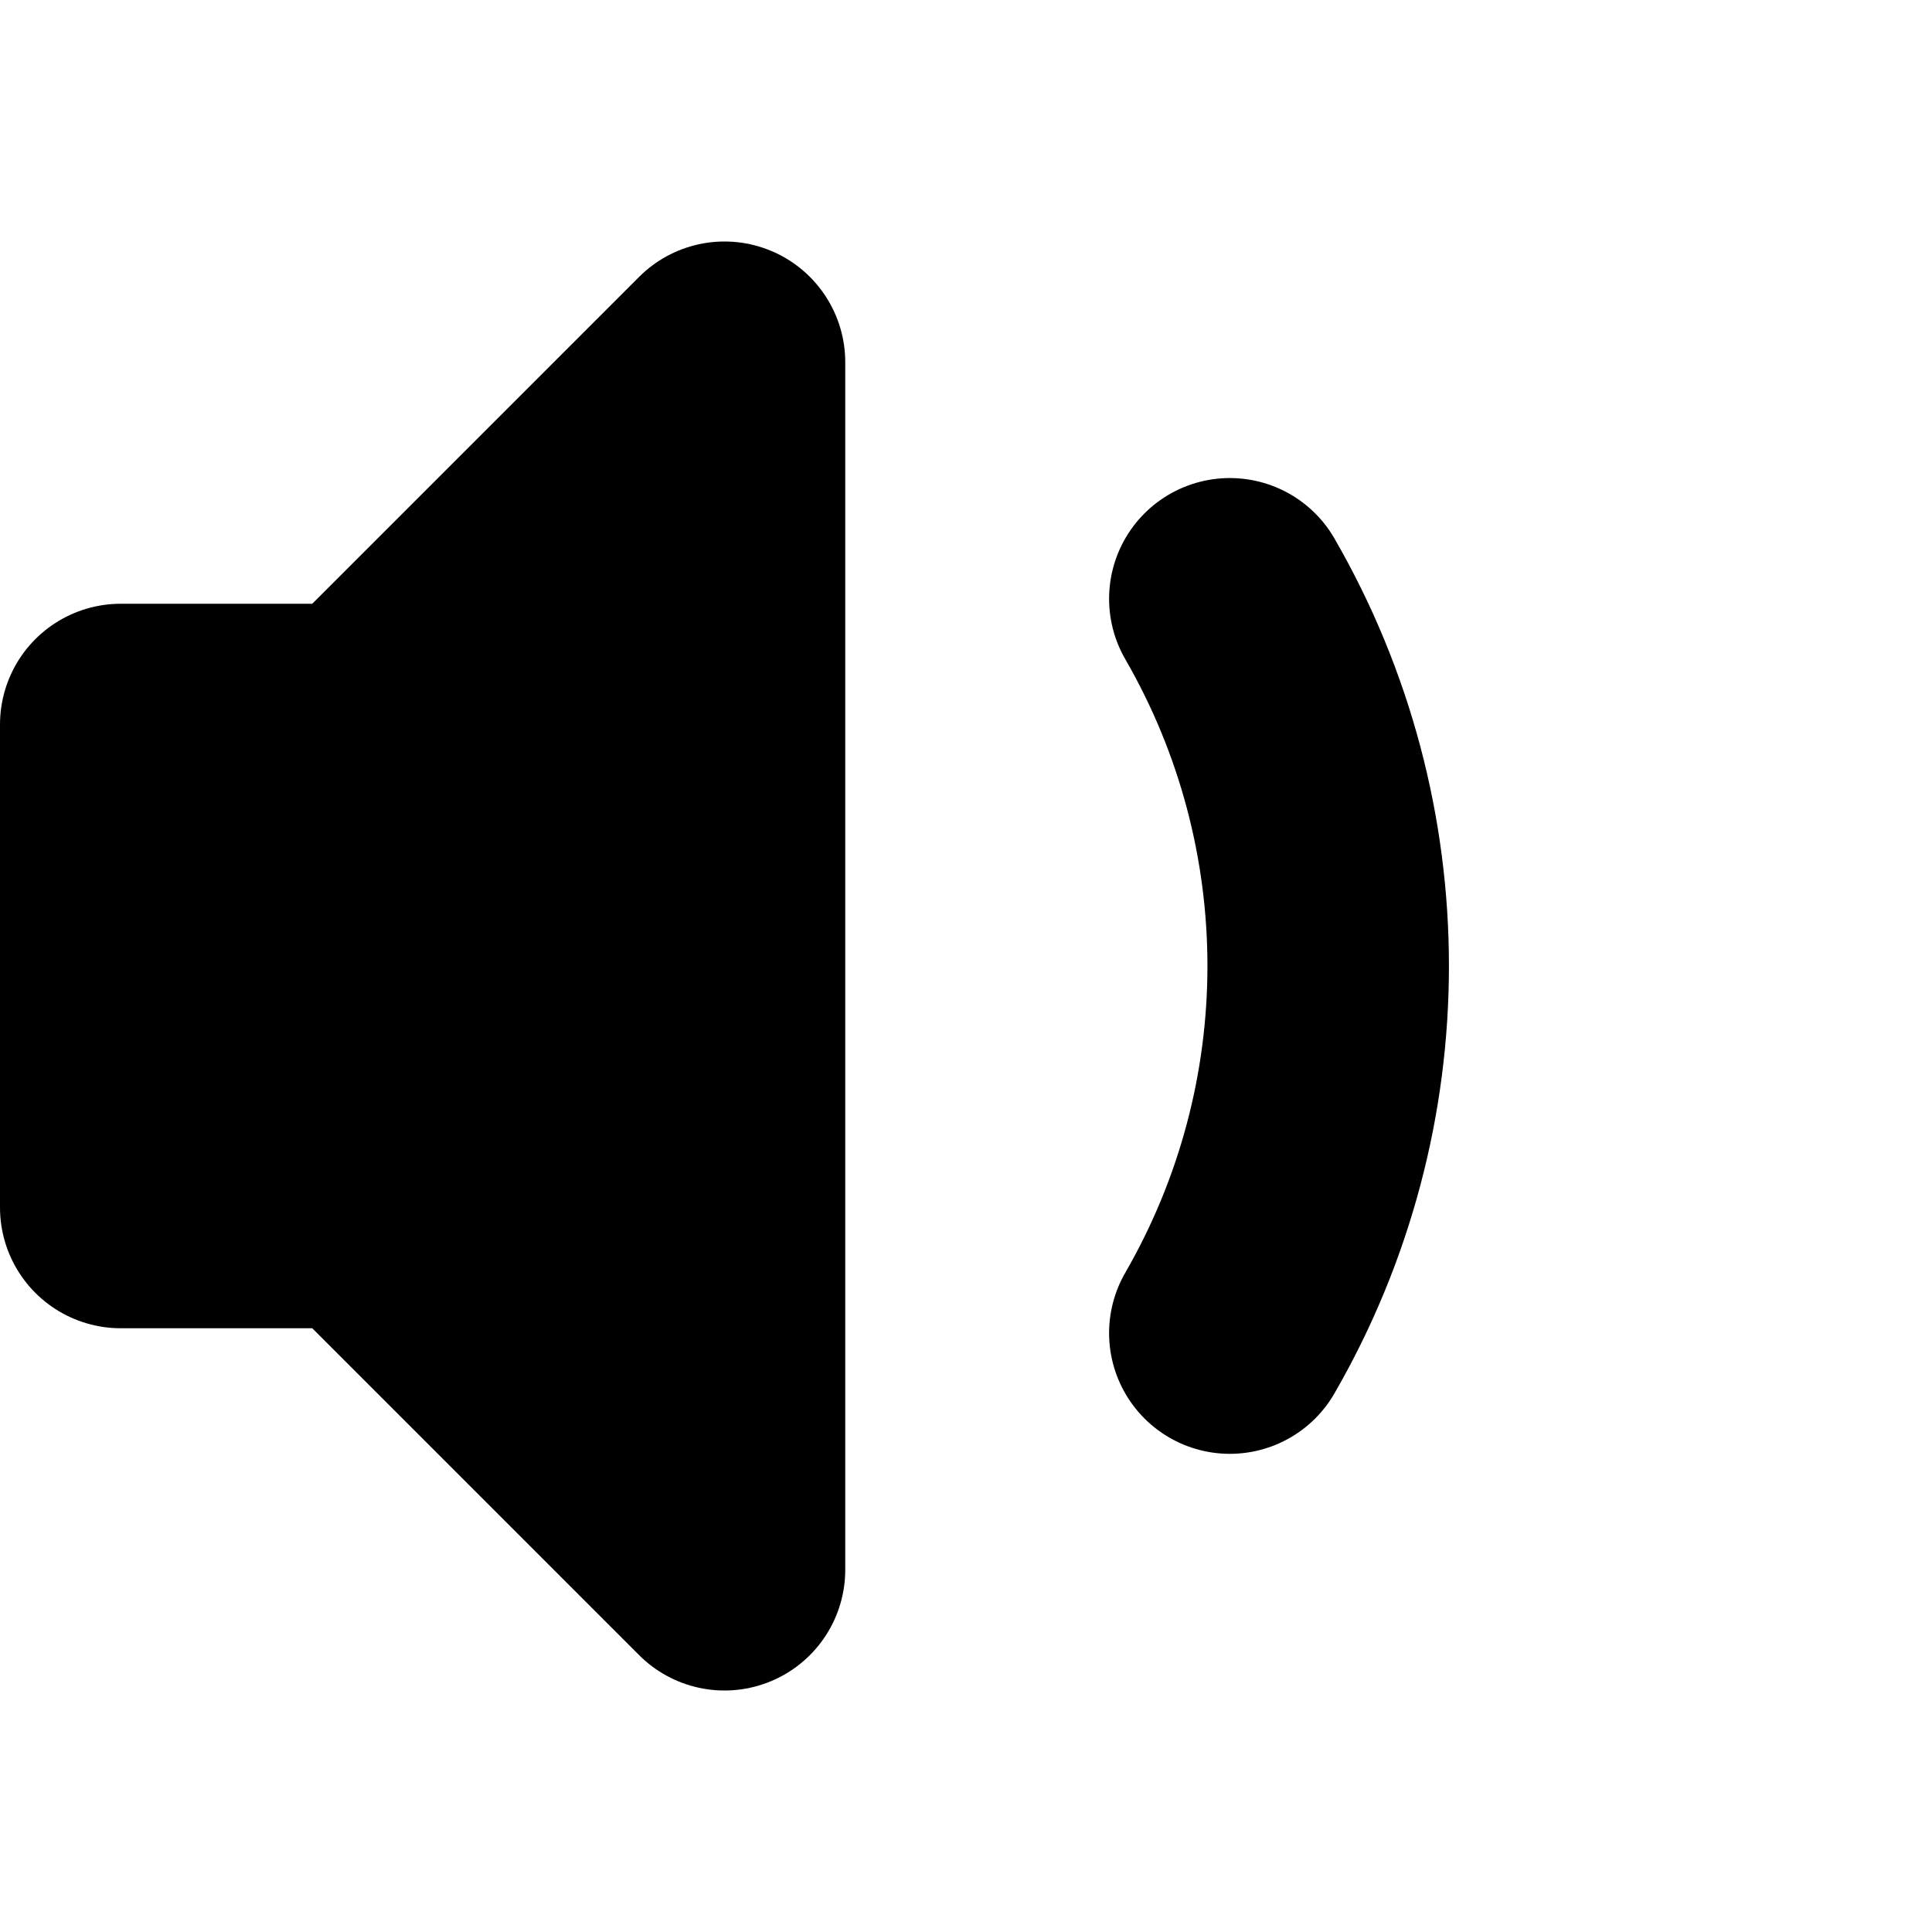
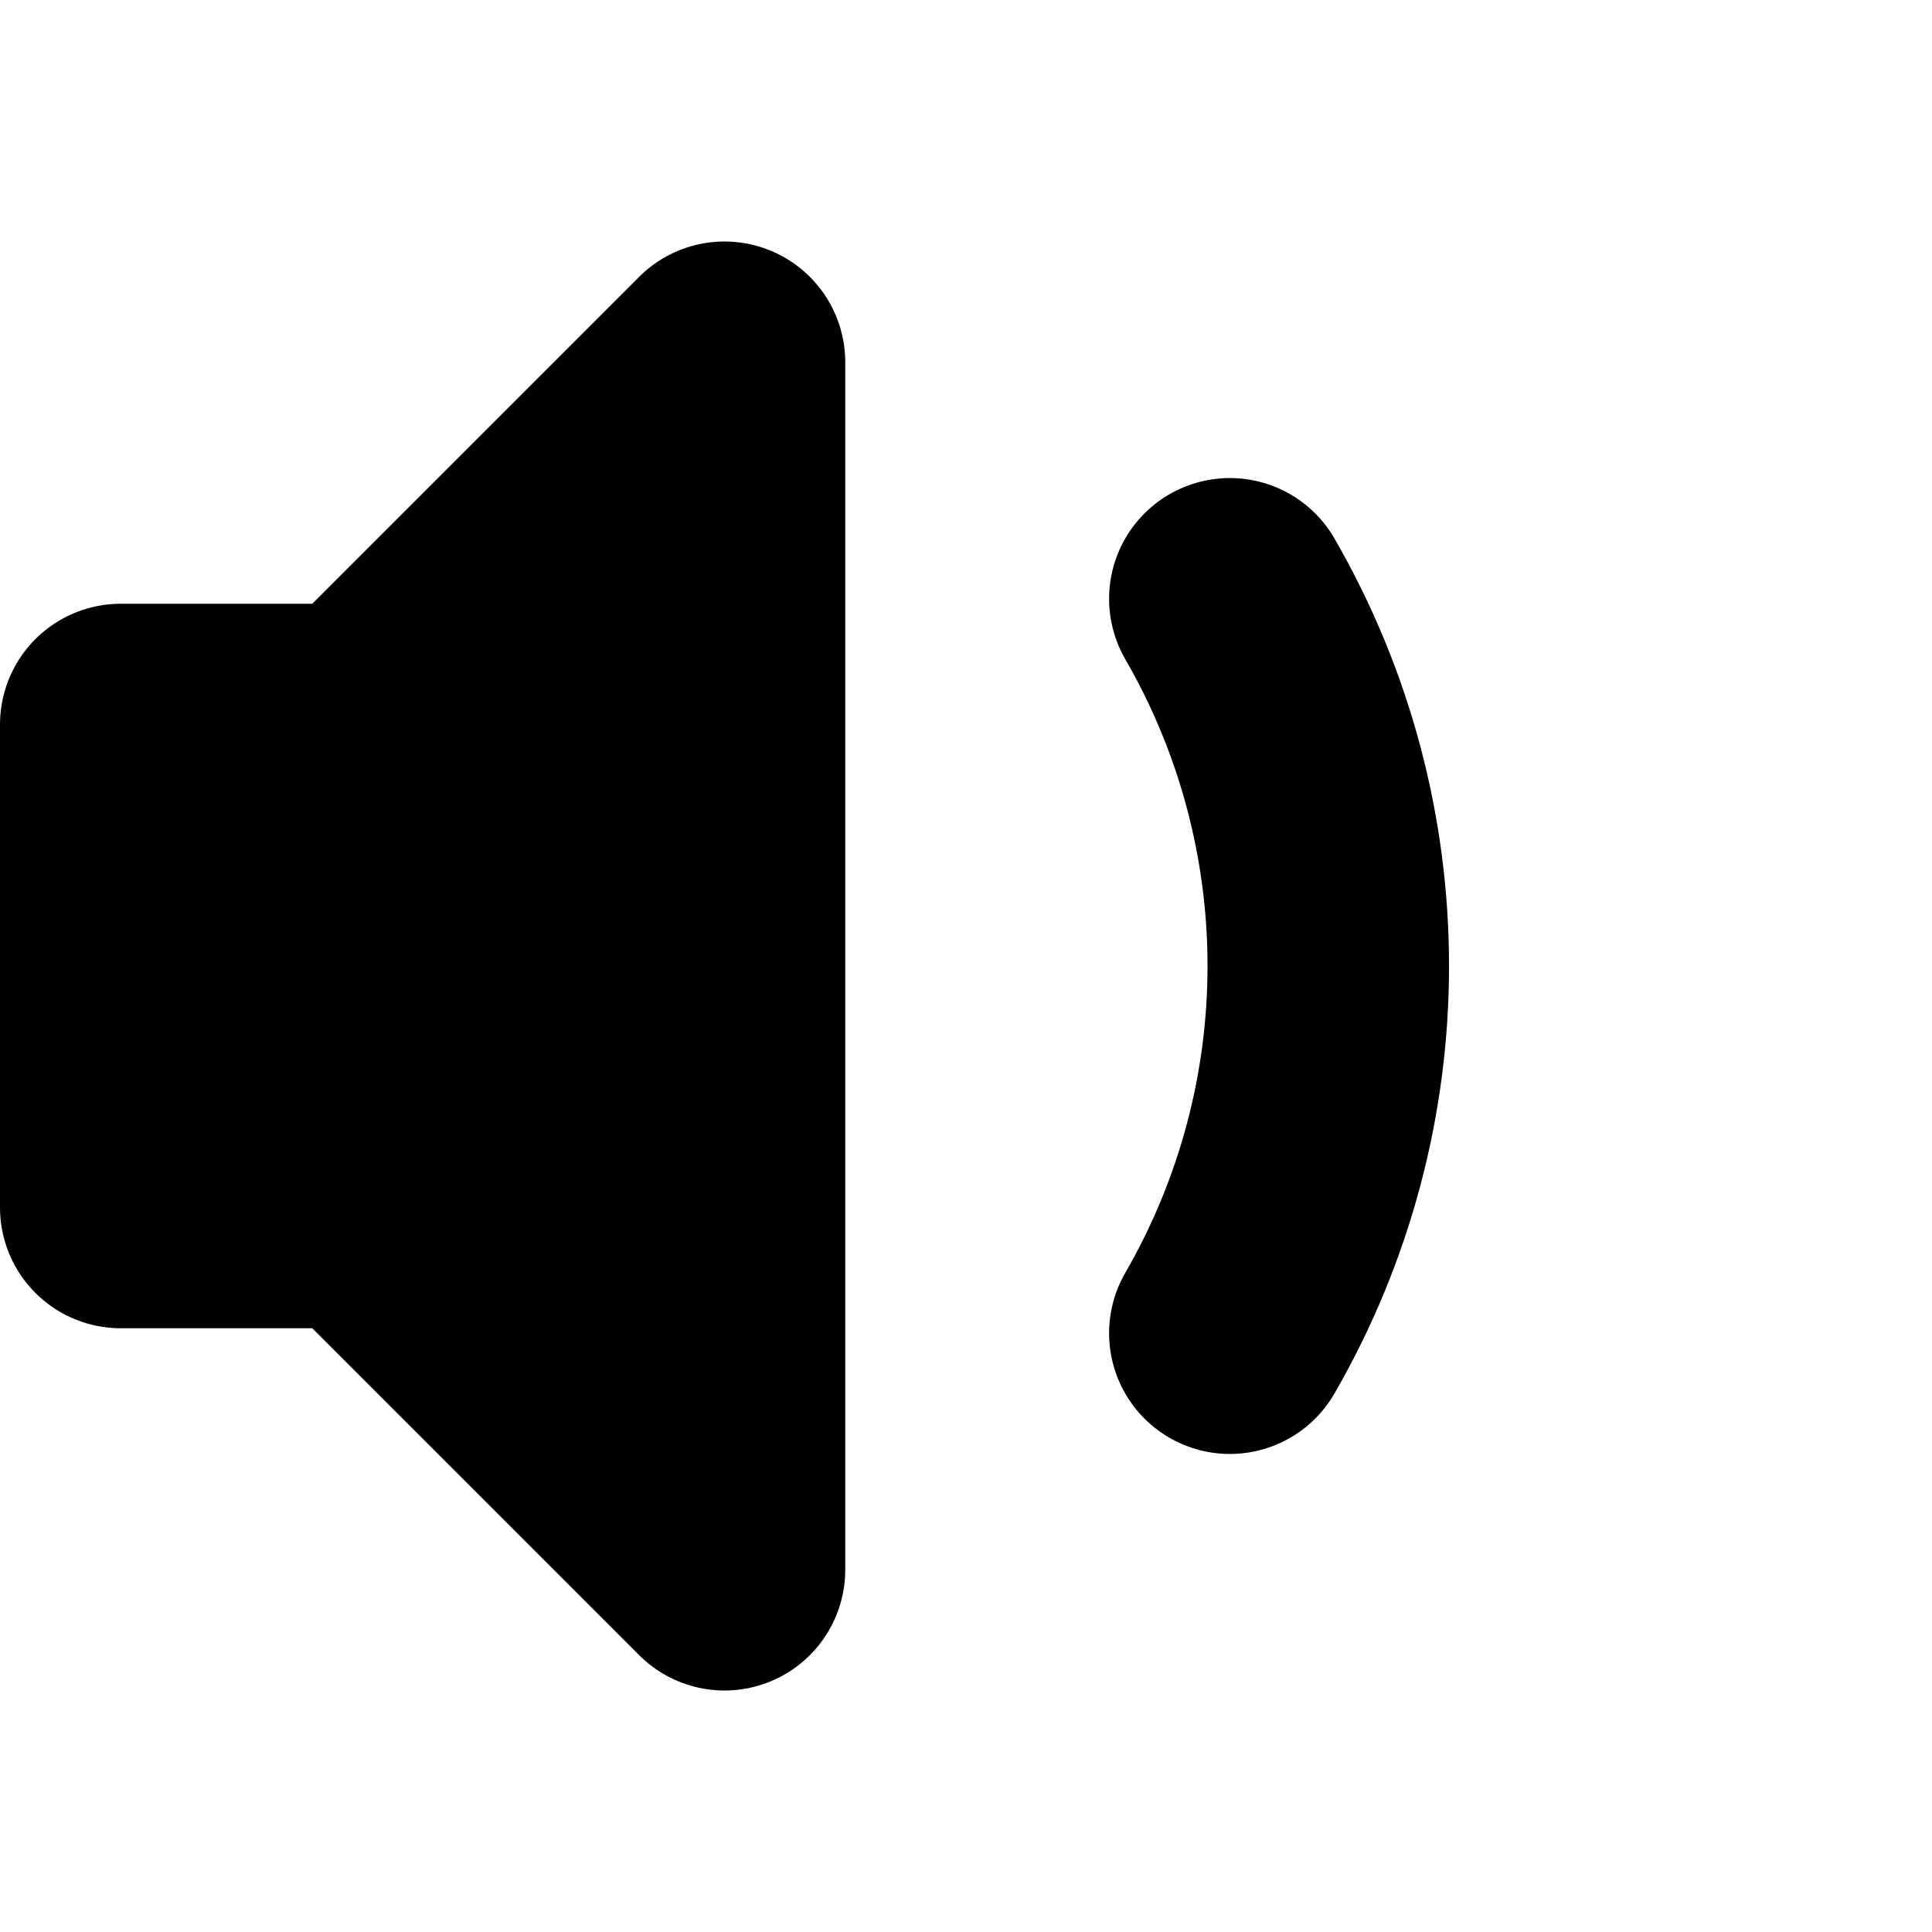
- <svg xmlns="http://www.w3.org/2000/svg" xmlns:ns1="https://www.gtk.org/grappa" width="16" height="16" ns1:keywords="audio-volume-low sound speaker" ns1:state="1" ns1:version="1">
-   <style type="text/css">.not-initial-state {
-       display: none;
-     }</style>
-   <path id="fill" class="foreground-stroke foreground-fill" d="m6 3v10l-3-3h-2v-4h2z" stroke="#000" stroke-linecap="round" stroke-linejoin="round" stroke-width="2" ns1:fill="foreground" ns1:states="1" ns1:stroke="foreground" />
-   <path id="wave1" class="foreground-stroke transparent-fill" d="m10.185 4.959c1.086 1.881 1.086 4.2 0 6.081" fill="none" stroke="#000" stroke-linecap="round" stroke-linejoin="round" stroke-width="2" ns1:animation-type="automatic" ns1:origin="0.5" ns1:states="0 1" ns1:stroke="foreground" ns1:transition-type="animate" />
-   <path id="outline" class="foreground-stroke transparent-fill not-initial-state" d="m6 3v10l-3-3h-2v-4h2z" fill="none" stroke="#000" stroke-linecap="round" stroke-linejoin="round" stroke-width="2" ns1:states="0" ns1:stroke="foreground" />
+ <svg xmlns="http://www.w3.org/2000/svg" xmlns:ns1="https://www.gtk.org/grappa" width="16" height="16" ns1:version="1" ns1:state="0" ns1:state-names="outline state1 empty">
+   <path visibility="hidden" d="M 6 3 L 6 13 L 3 10 L 1 10 L 1 6 L 3 6 Z" id="fill" ns1:states="state1" stroke-width="2" stroke-linecap="round" stroke-linejoin="round" stroke="rgb(0,0,0)" fill-rule="nonzero" fill="rgb(0,0,0)" class="foreground-stroke foreground-fill" ns1:stroke="foreground" ns1:fill="foreground" ns1:stroke-minwidth="25%" ns1:stroke-maxwidth="150%">
+     </path>
+   <path d="M 10.185 4.959 C 11.272 6.841, 11.272 9.159, 10.185 11.041" id="wave1" ns1:states="outline state1" ns1:animation-type="automatic" ns1:transition-type="animate" ns1:origin="0.5" stroke-width="2" stroke-linecap="round" stroke-linejoin="round" stroke="rgb(0,0,0)" fill="none" class="foreground-stroke transparent-fill" ns1:stroke="foreground" ns1:stroke-minwidth="25%" ns1:stroke-maxwidth="150%">
+     </path>
+   <path d="M 6 3 L 6 13 L 3 10 L 1 10 L 1 6 L 3 6 Z" id="outline" ns1:states="outline" stroke-width="2" stroke-linecap="round" stroke-linejoin="round" stroke="rgb(0,0,0)" fill="url(&quot;#gpa:foreground&quot;) rgb(0,0,0)" fill-opacity="1" class="foreground-stroke foreground-fill" ns1:stroke="foreground" ns1:stroke-minwidth="25%" ns1:stroke-maxwidth="150%">
+     </path>
</svg>
